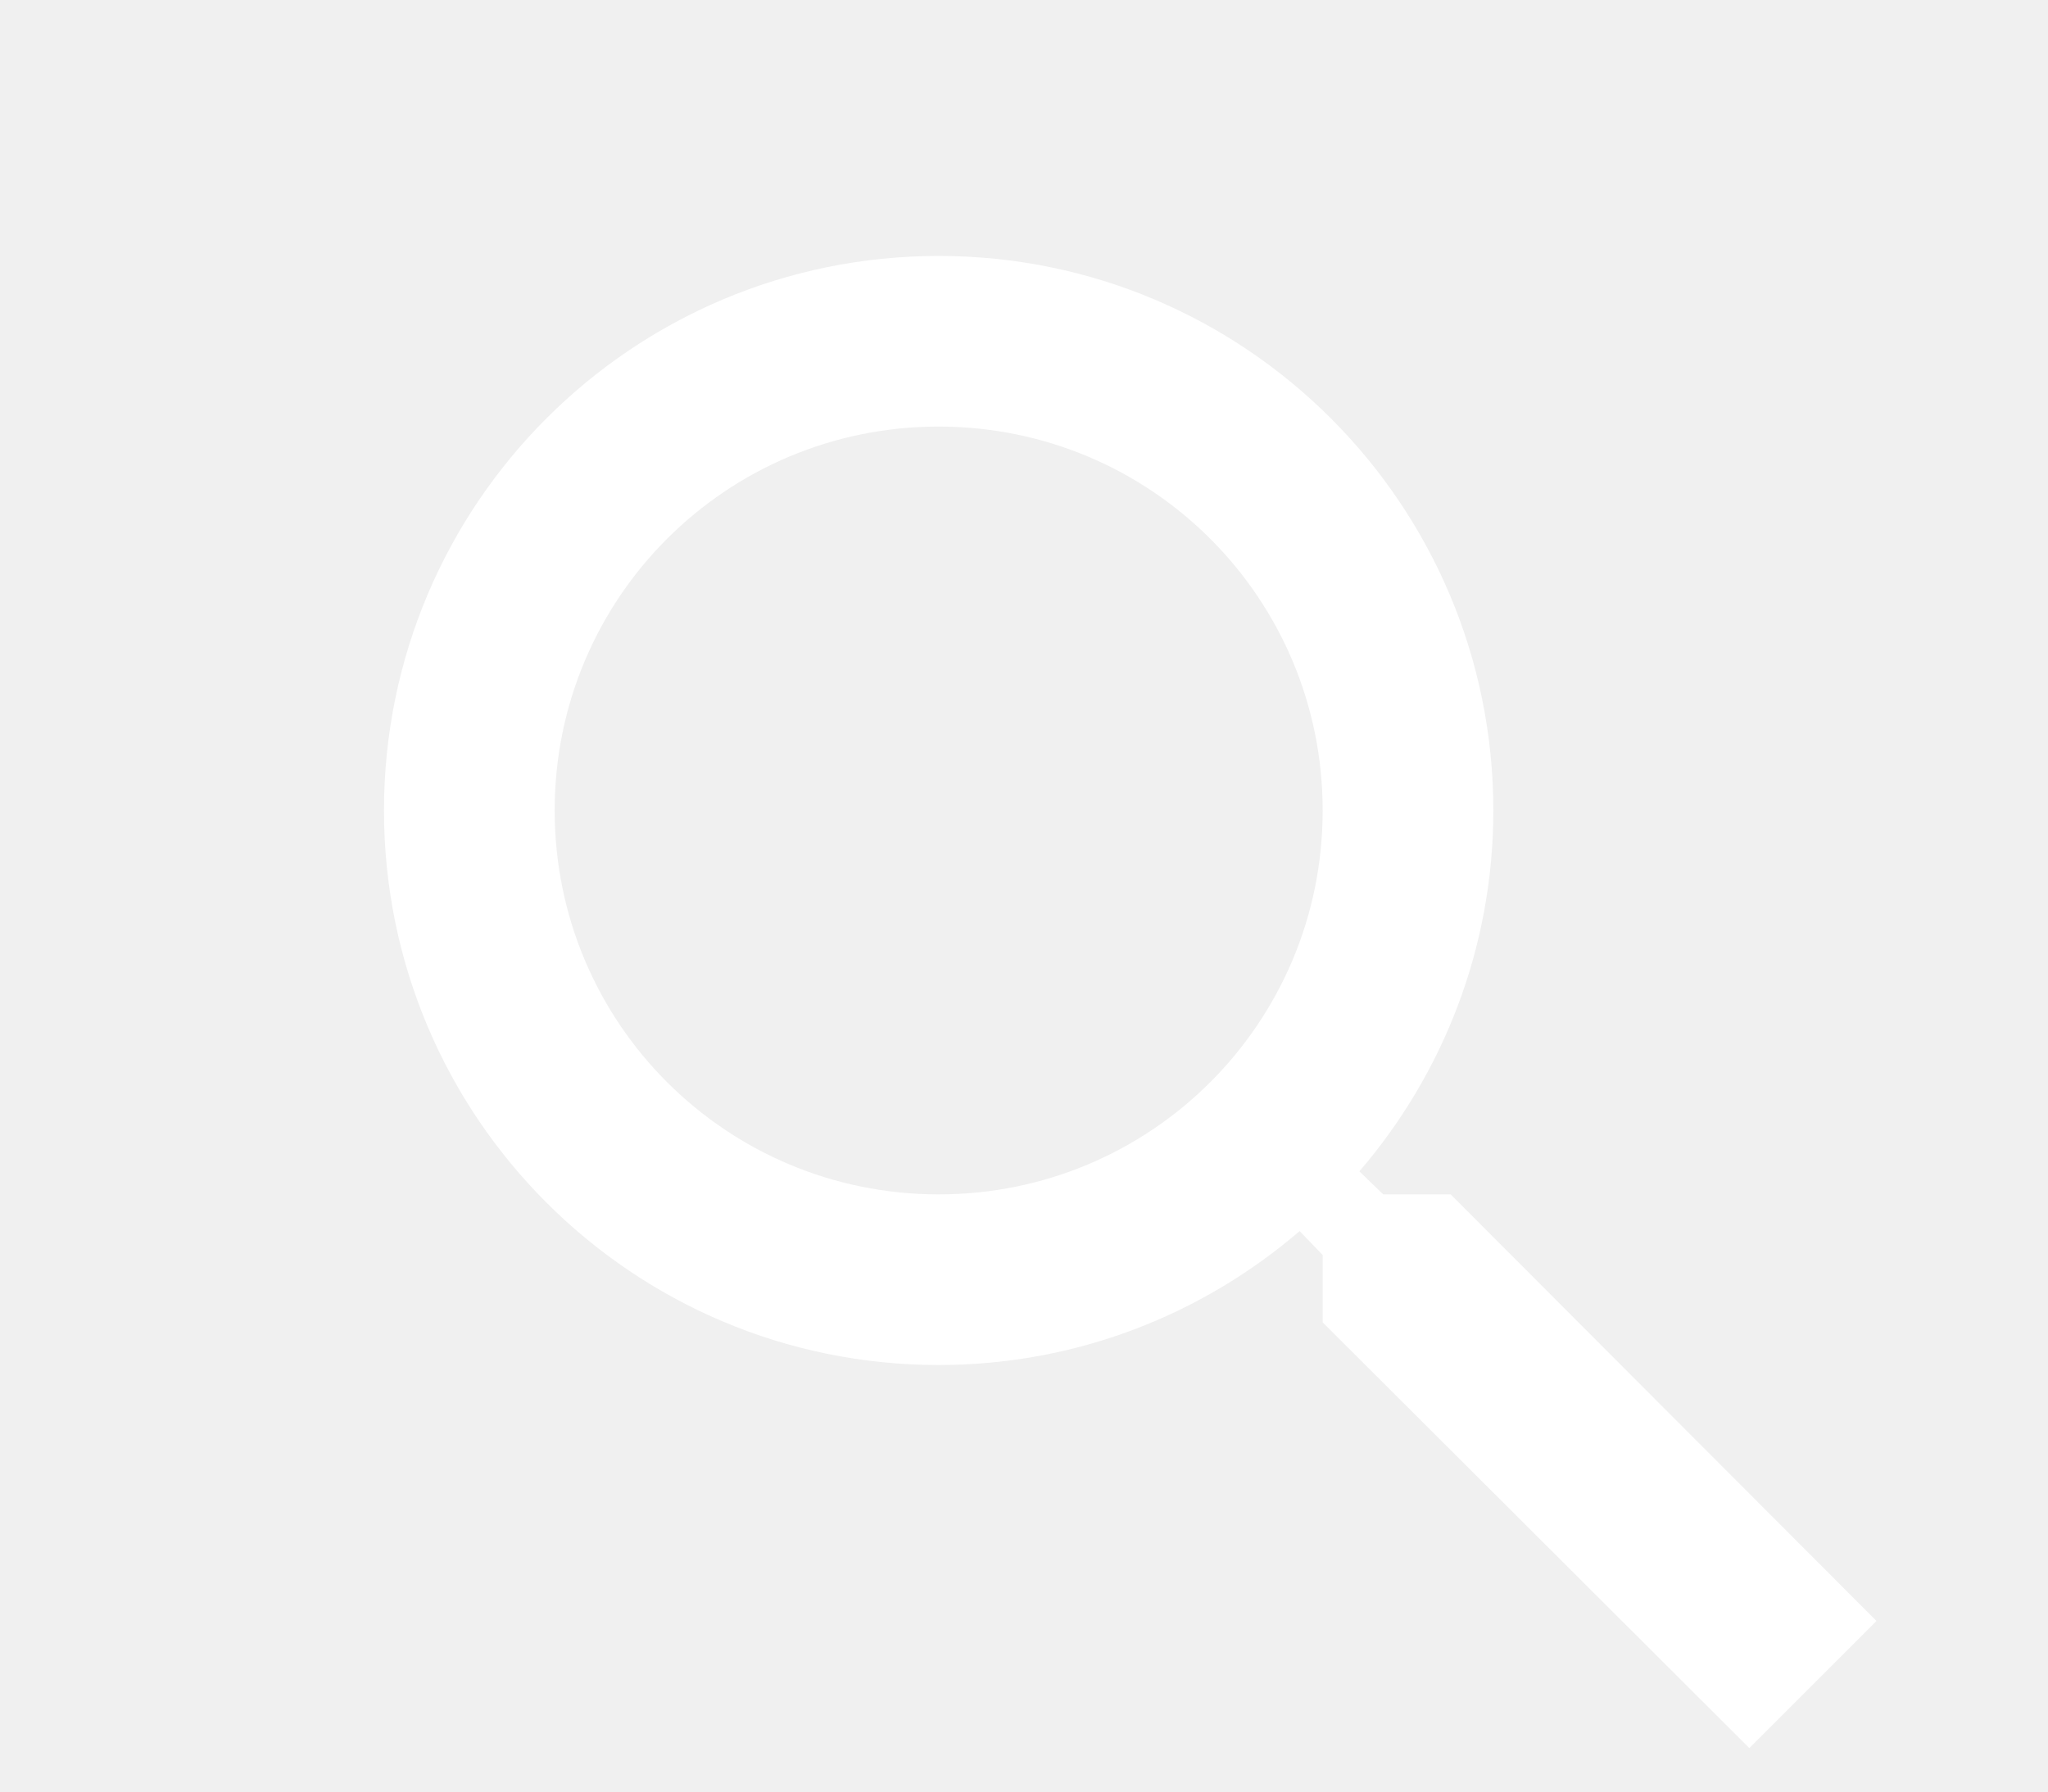
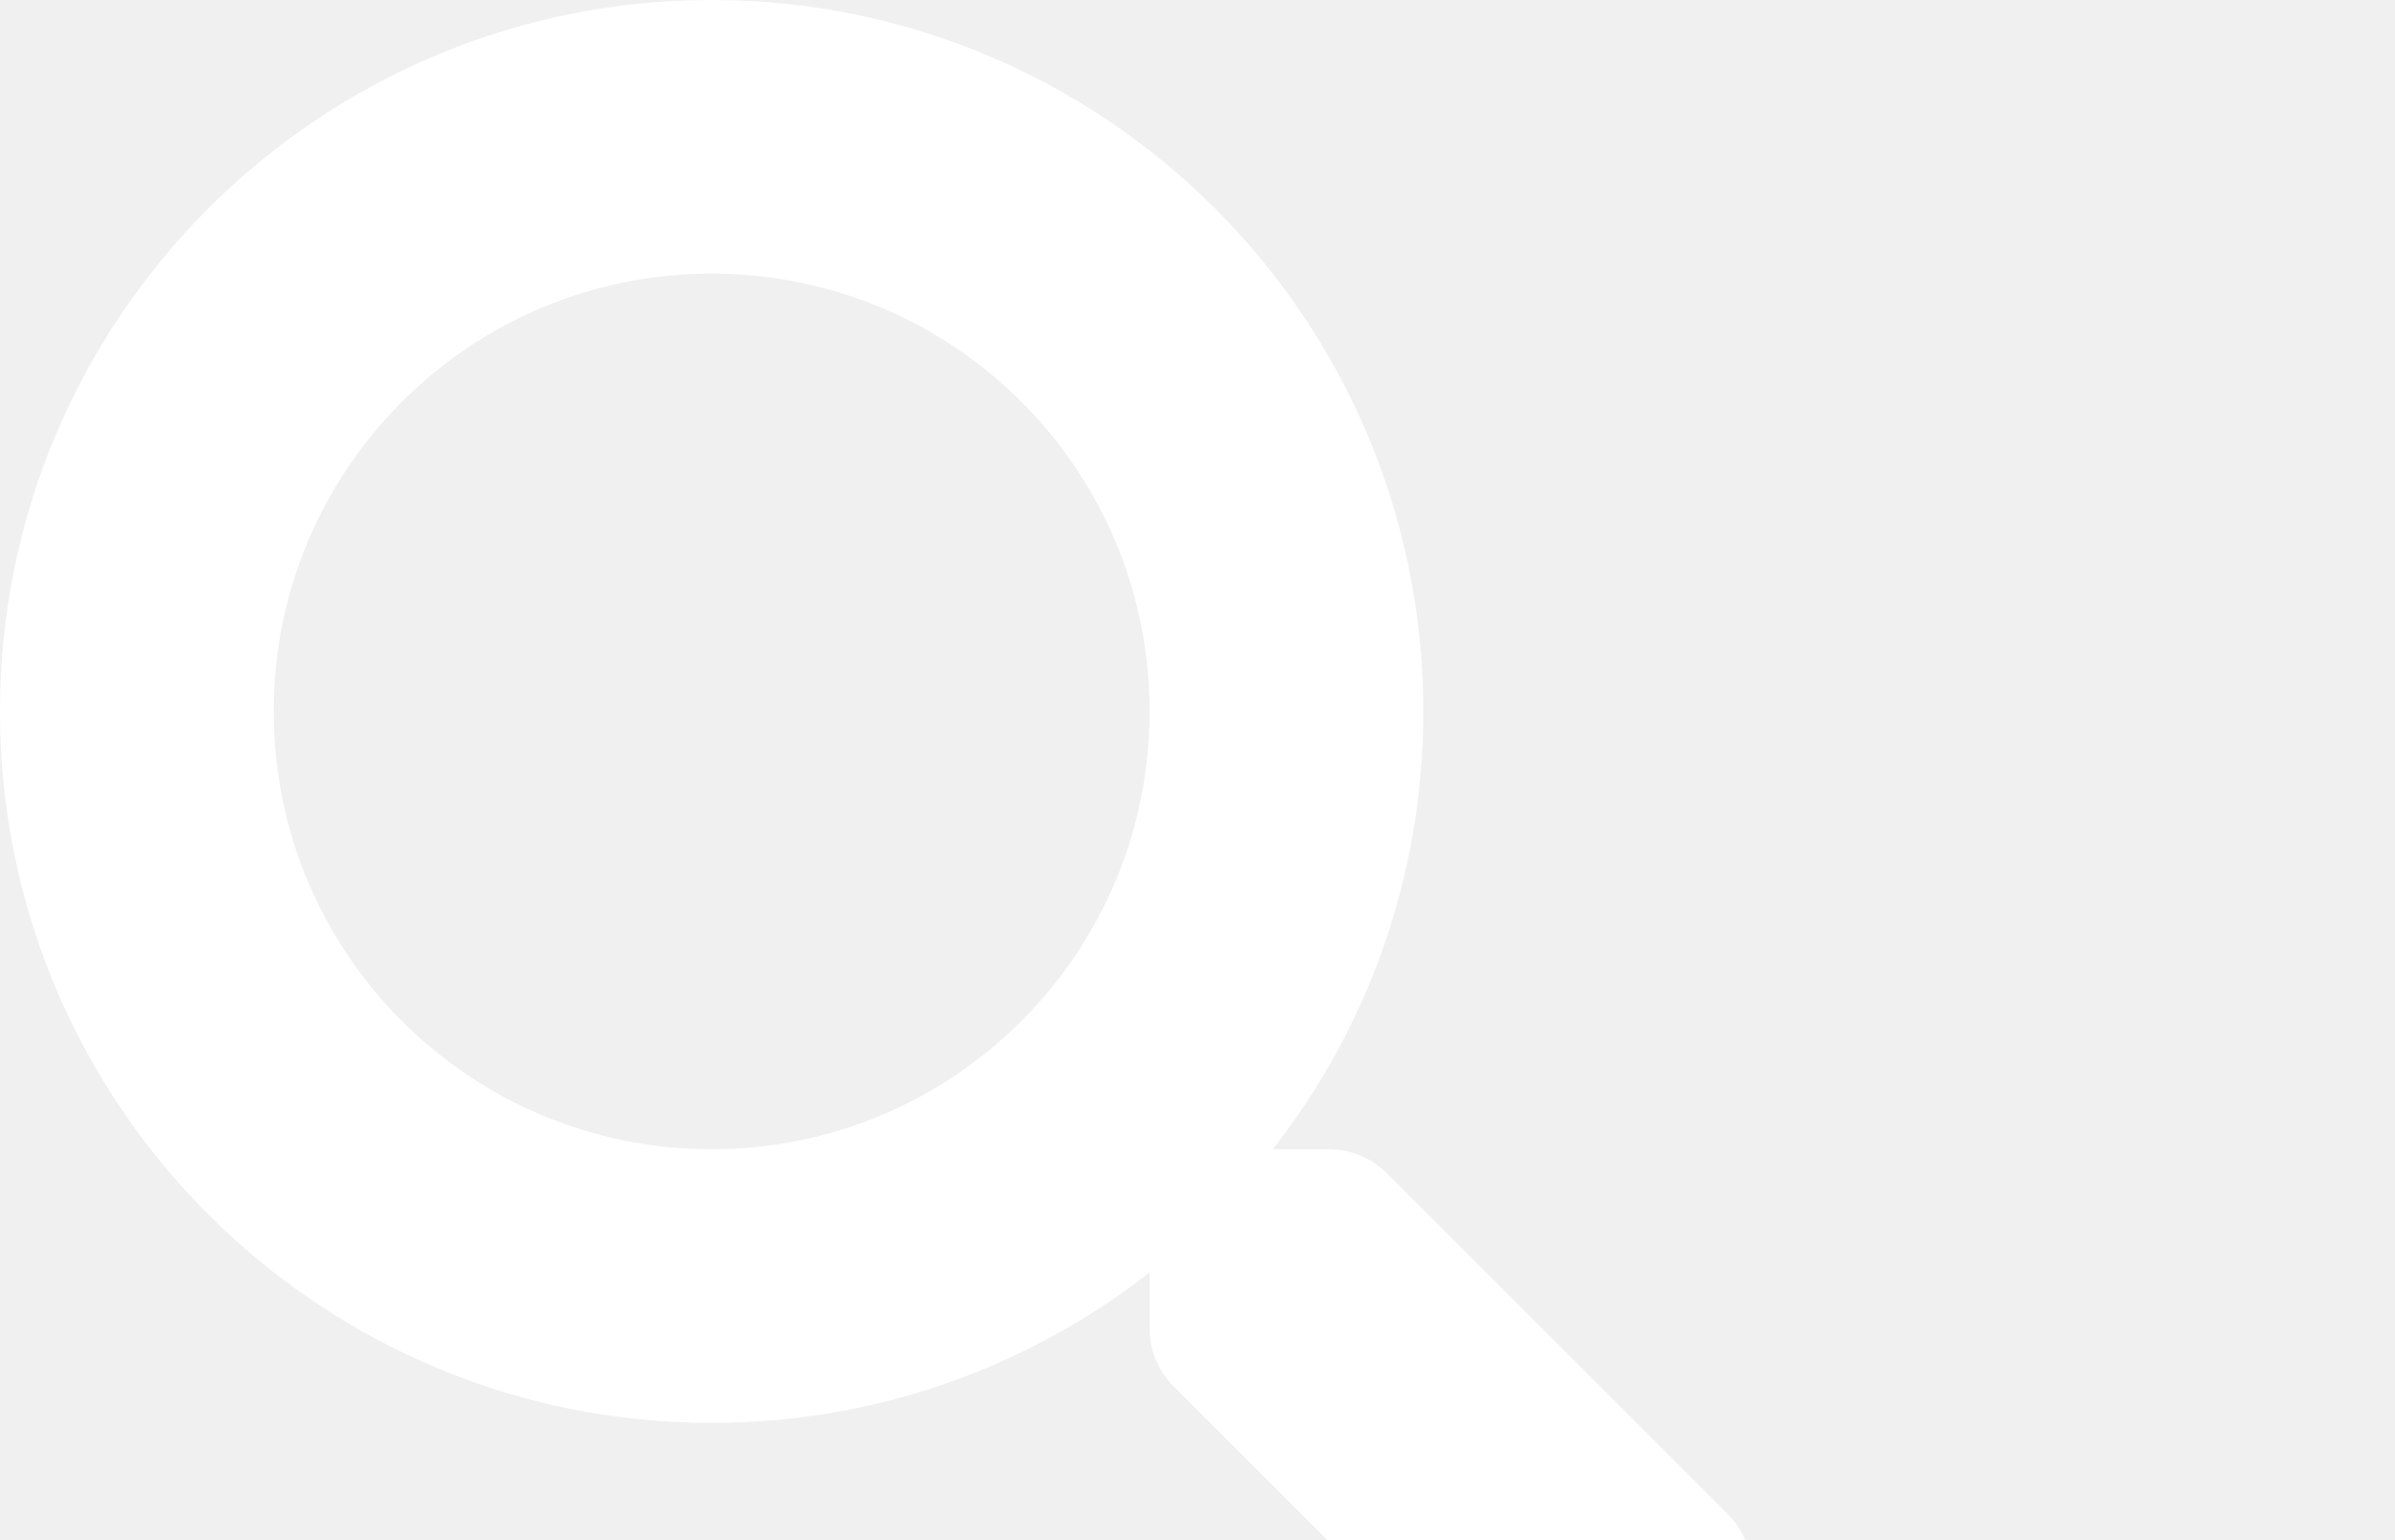
- <svg xmlns="http://www.w3.org/2000/svg" height="21px" viewBox="0 0 21 21" width="24px" fill="#FFFFFF">
-   <path d="M0 0h24v24H0V0z" fill="none" />
-   <path d="M15.5 14h-.79l-.28-.27C15.41 12.59 16 11.11 16 9.5 16 5.91 13.09 3 9.5 3S3 5.91 3 9.5 5.91 16 9.5 16c1.61 0 3.09-.59 4.23-1.57l.27.28v.79l5 4.99L20.49 19l-4.99-5zm-6 0C7.01 14 5 11.99 5 9.5S7.01 5 9.5 5 14 7.01 14 9.5 11.99 14 9.5 14z" />
+ <svg xmlns="http://www.w3.org/2000/svg" aria-hidden="true" focusable="false" data-prefix="fas" data-icon="search" class="svg-inline--fa fa-search fa-w-16" role="img" viewBox="0 0 700 450">
+   <path fill="white" d="M505 442.7L405.3 343c-4.5-4.5-10.6-7-17-7H372c27.6-35.3 44-79.7 44-128C416 93.1 322.9 0 208 0S0 93.1 0 208s93.1 208 208 208c48.3 0 92.7-16.4 128-44v16.3c0 6.4 2.5 12.5 7 17l99.7 99.7c9.4 9.4 24.6 9.4 33.9 0l28.3-28.3c9.4-9.4 9.4-24.6.1-34zM208 336c-70.7 0-128-57.2-128-128 0-70.7 57.2-128 128-128 70.7 0 128 57.2 128 128 0 70.7-57.2 128-128 128z" />
</svg>
